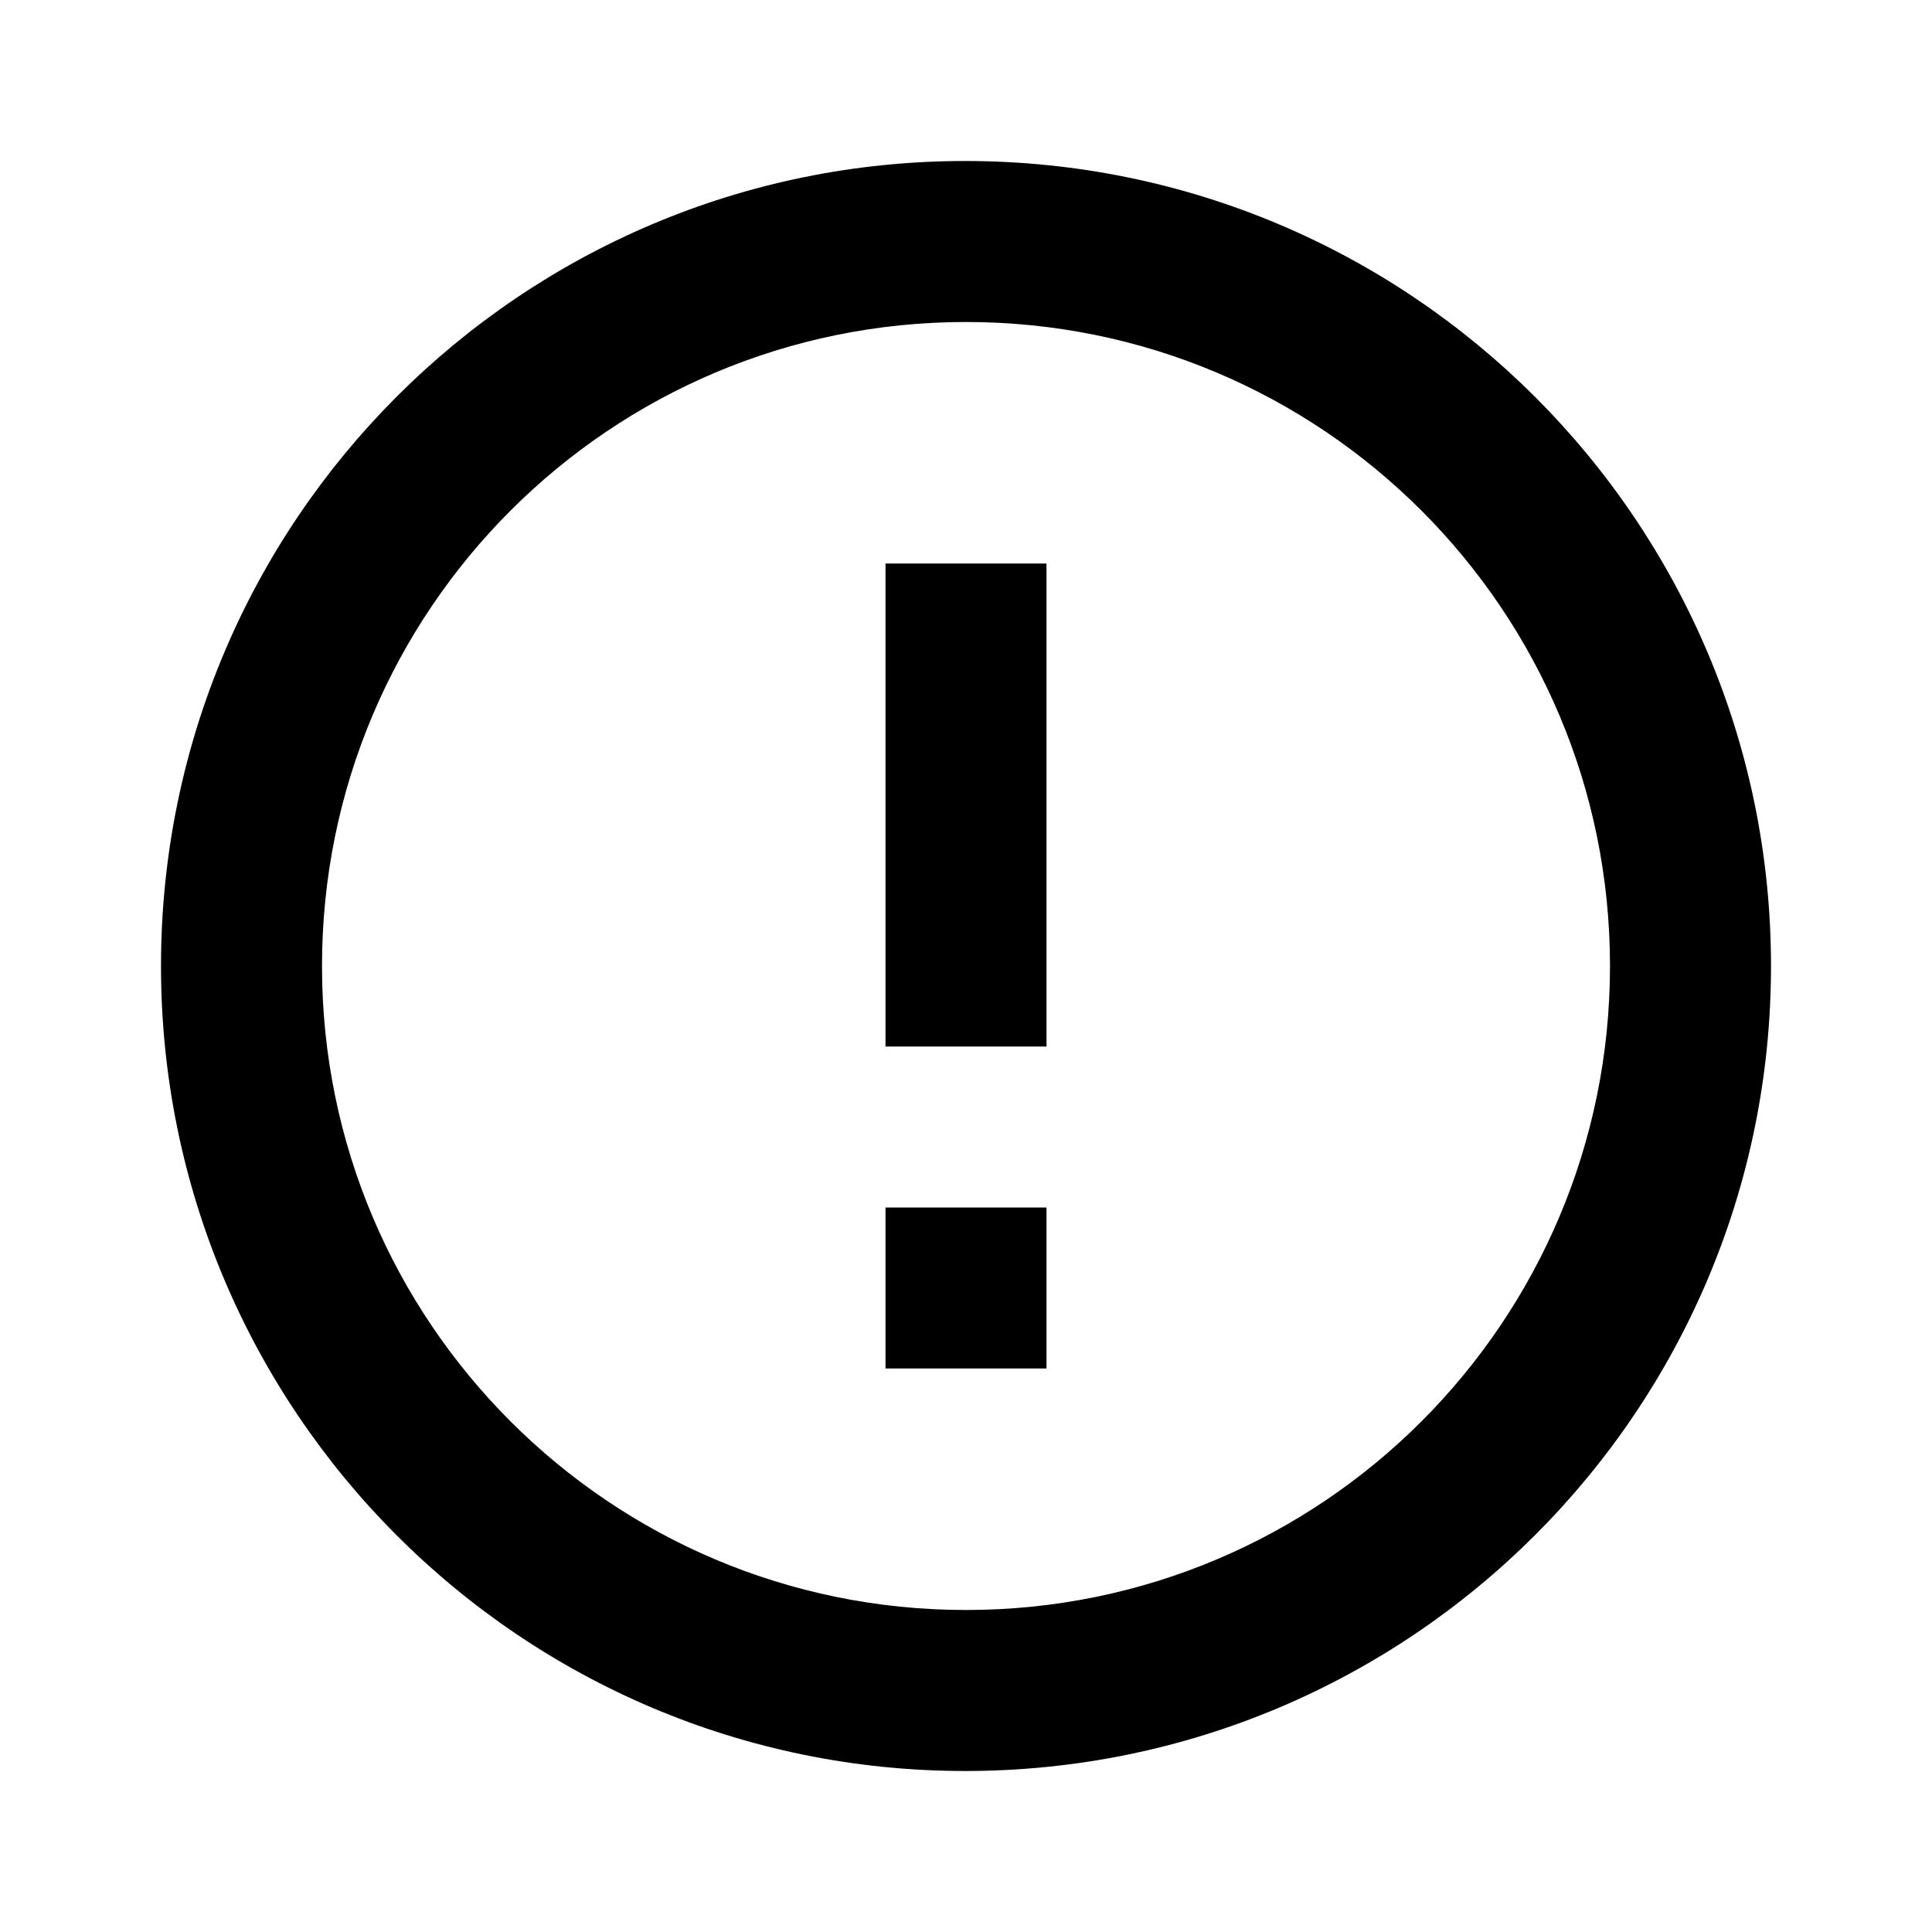
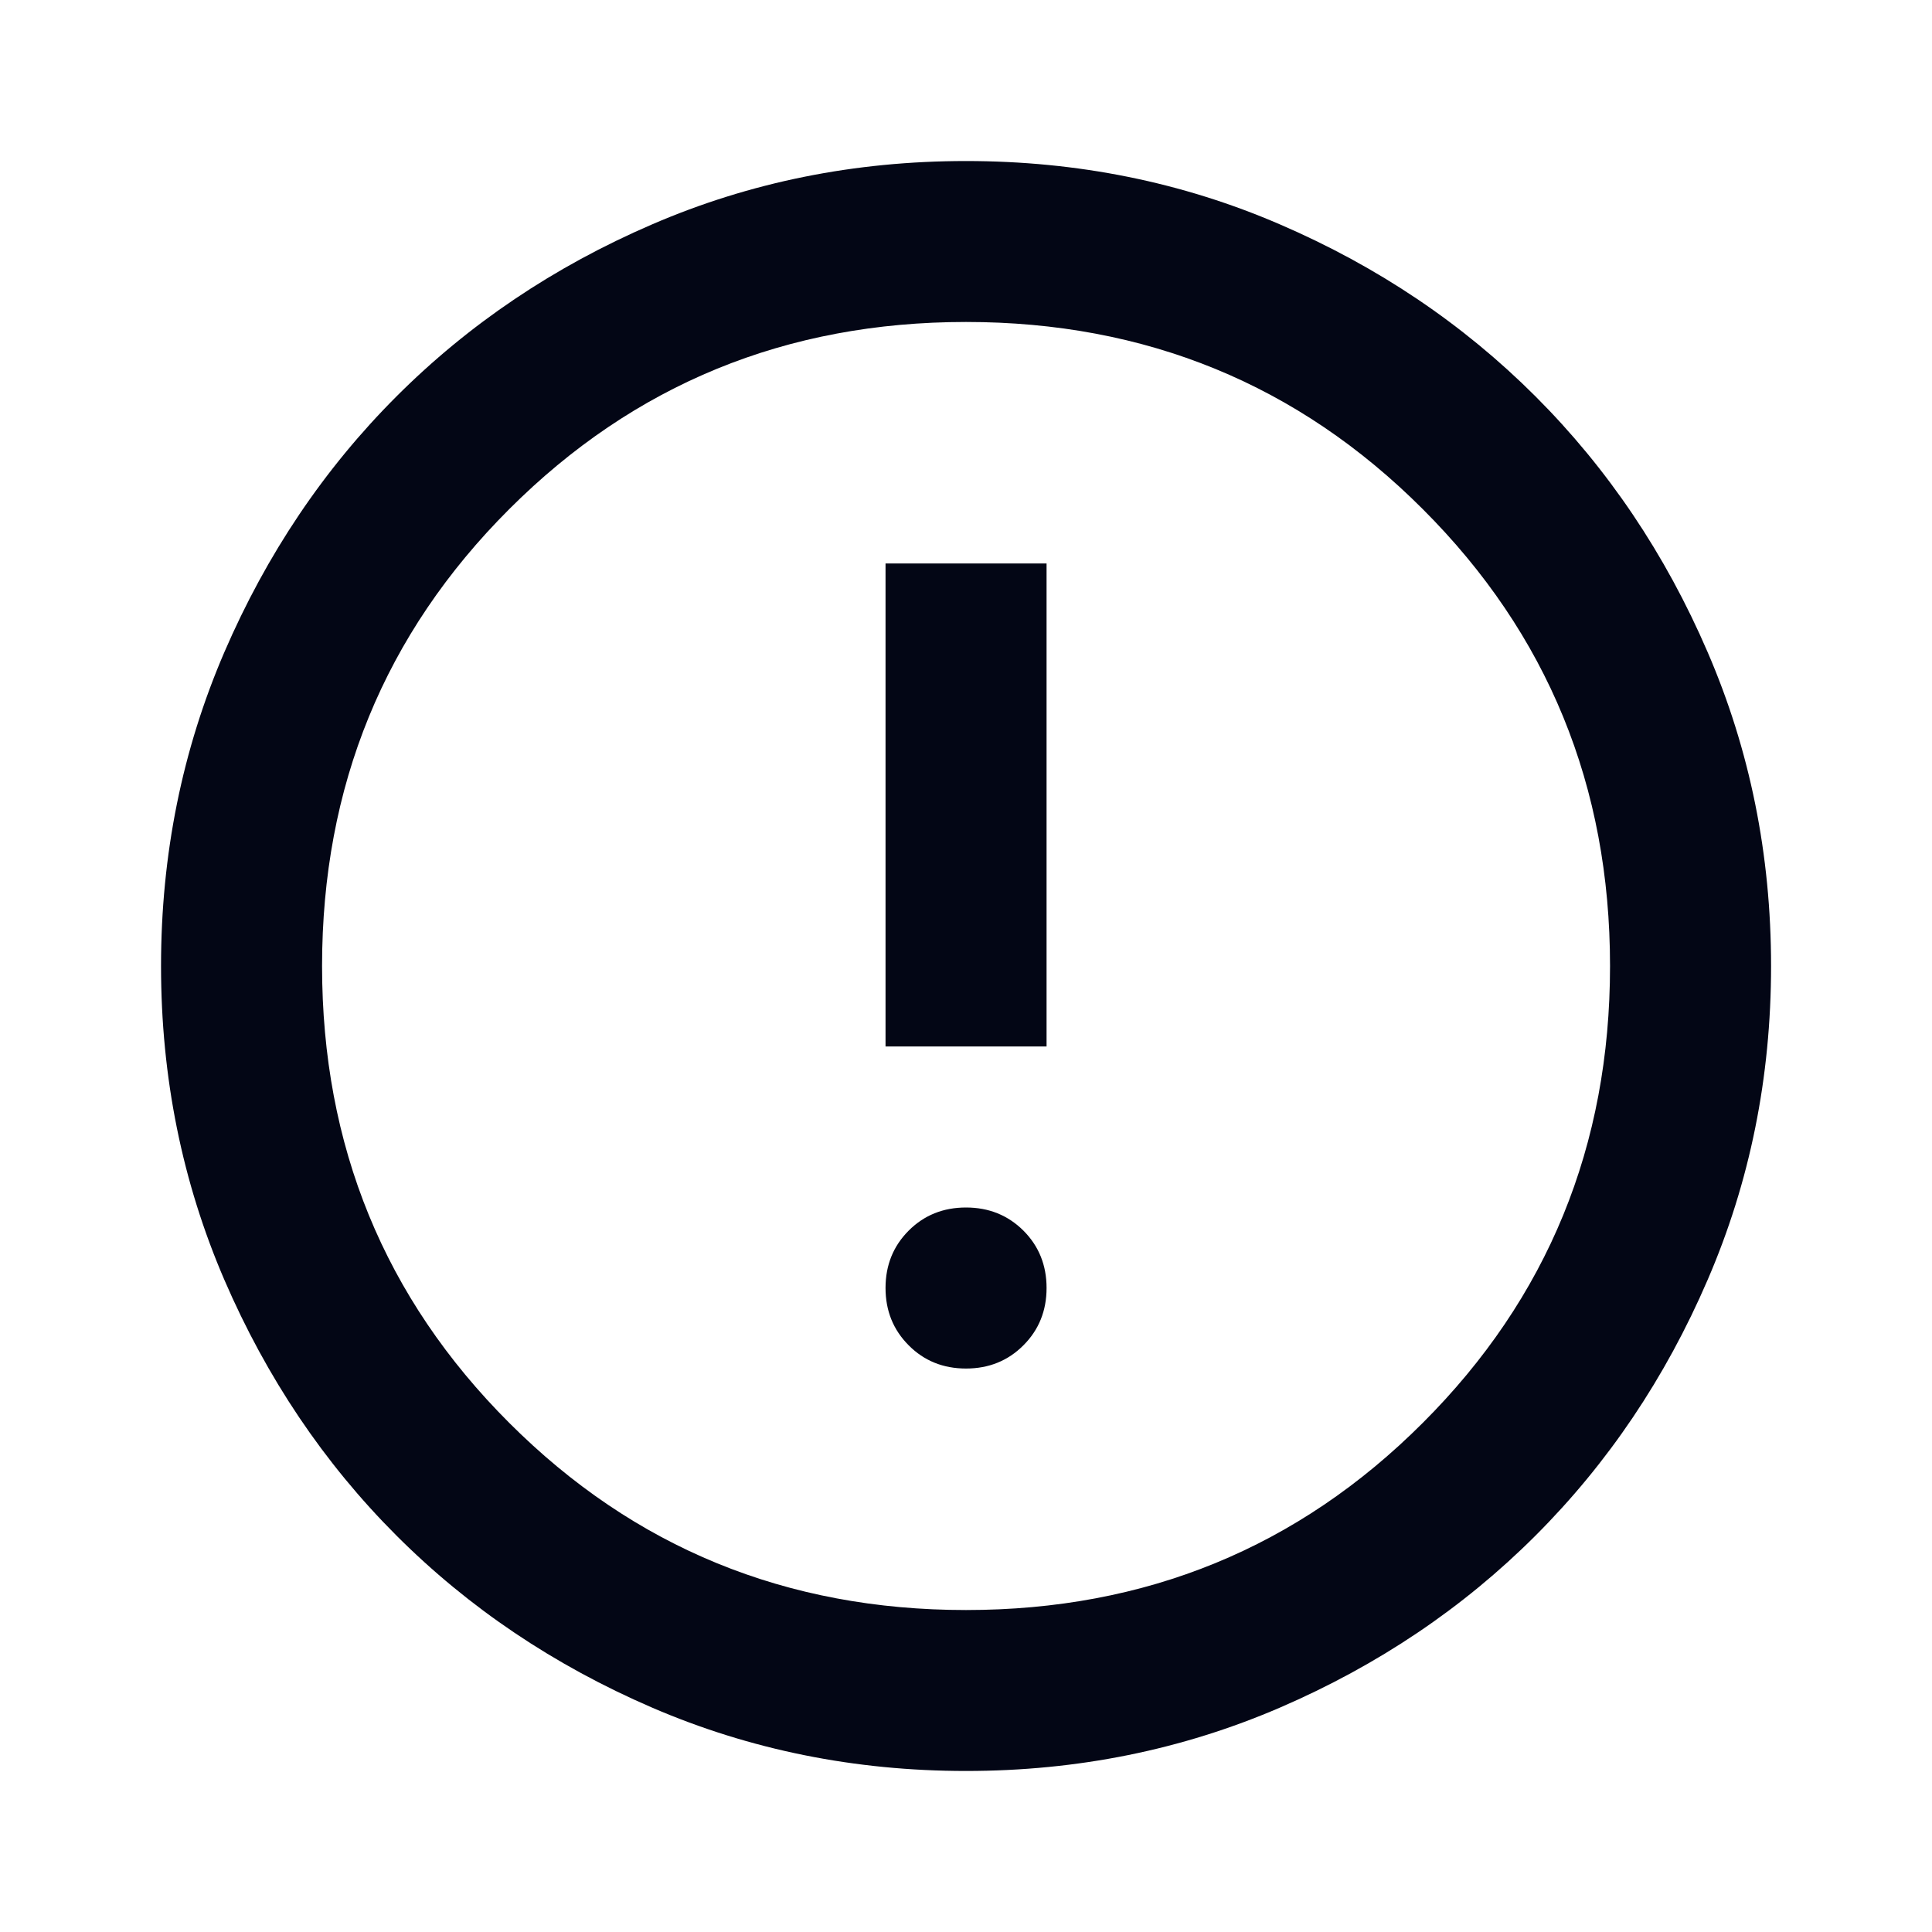
- <svg xmlns="http://www.w3.org/2000/svg" height="24px" viewBox="0 0 24 24" width="24px" fill="#000000">
-   <path d="M11 15h2v2h-2v-2zm0-8h2v6h-2V7zm.99-5C6.47 2 2 6.48 2 12s4.47 10 9.99 10C17.52 22 22 17.52 22 12S17.52 2 11.99 2zM12 20c-4.42 0-8-3.58-8-8s3.58-8 8-8 8 3.58 8 8-3.58 8-8 8z" />
+ <svg xmlns="http://www.w3.org/2000/svg" width="20" height="20" viewBox="0 0 20 20" fill="none">
+   <path d="M10 14.167C10.236 14.167 10.434 14.087 10.594 13.927C10.754 13.767 10.834 13.569 10.834 13.333C10.834 13.097 10.754 12.899 10.594 12.739C10.434 12.58 10.236 12.5 10 12.5C9.764 12.5 9.566 12.58 9.407 12.739C9.247 12.899 9.167 13.097 9.167 13.333C9.167 13.569 9.247 13.767 9.407 13.927C9.566 14.087 9.764 14.167 10 14.167ZM9.167 10.833H10.834V5.833H9.167V10.833ZM10 18.333C8.848 18.333 7.764 18.114 6.75 17.677C5.736 17.239 4.854 16.646 4.104 15.896C3.354 15.146 2.761 14.264 2.323 13.25C1.886 12.236 1.667 11.153 1.667 10C1.667 8.847 1.886 7.764 2.323 6.75C2.761 5.736 3.354 4.854 4.104 4.104C4.854 3.354 5.736 2.76 6.75 2.323C7.764 1.885 8.848 1.667 10 1.667C11.153 1.667 12.236 1.885 13.25 2.323C14.264 2.76 15.146 3.354 15.896 4.104C16.646 4.854 17.24 5.736 17.677 6.75C18.115 7.764 18.334 8.847 18.334 10C18.334 11.153 18.115 12.236 17.677 13.25C17.24 14.264 16.646 15.146 15.896 15.896C15.146 16.646 14.264 17.239 13.25 17.677C12.236 18.114 11.153 18.333 10 18.333ZM10 16.667C11.861 16.667 13.438 16.021 14.729 14.729C16.021 13.438 16.667 11.861 16.667 10C16.667 8.139 16.021 6.562 14.729 5.271C13.438 3.979 11.861 3.333 10 3.333C8.139 3.333 6.563 3.979 5.271 5.271C3.979 6.562 3.334 8.139 3.334 10C3.334 11.861 3.979 13.438 5.271 14.729C6.563 16.021 8.139 16.667 10 16.667Z" fill="#030615" />
</svg>
